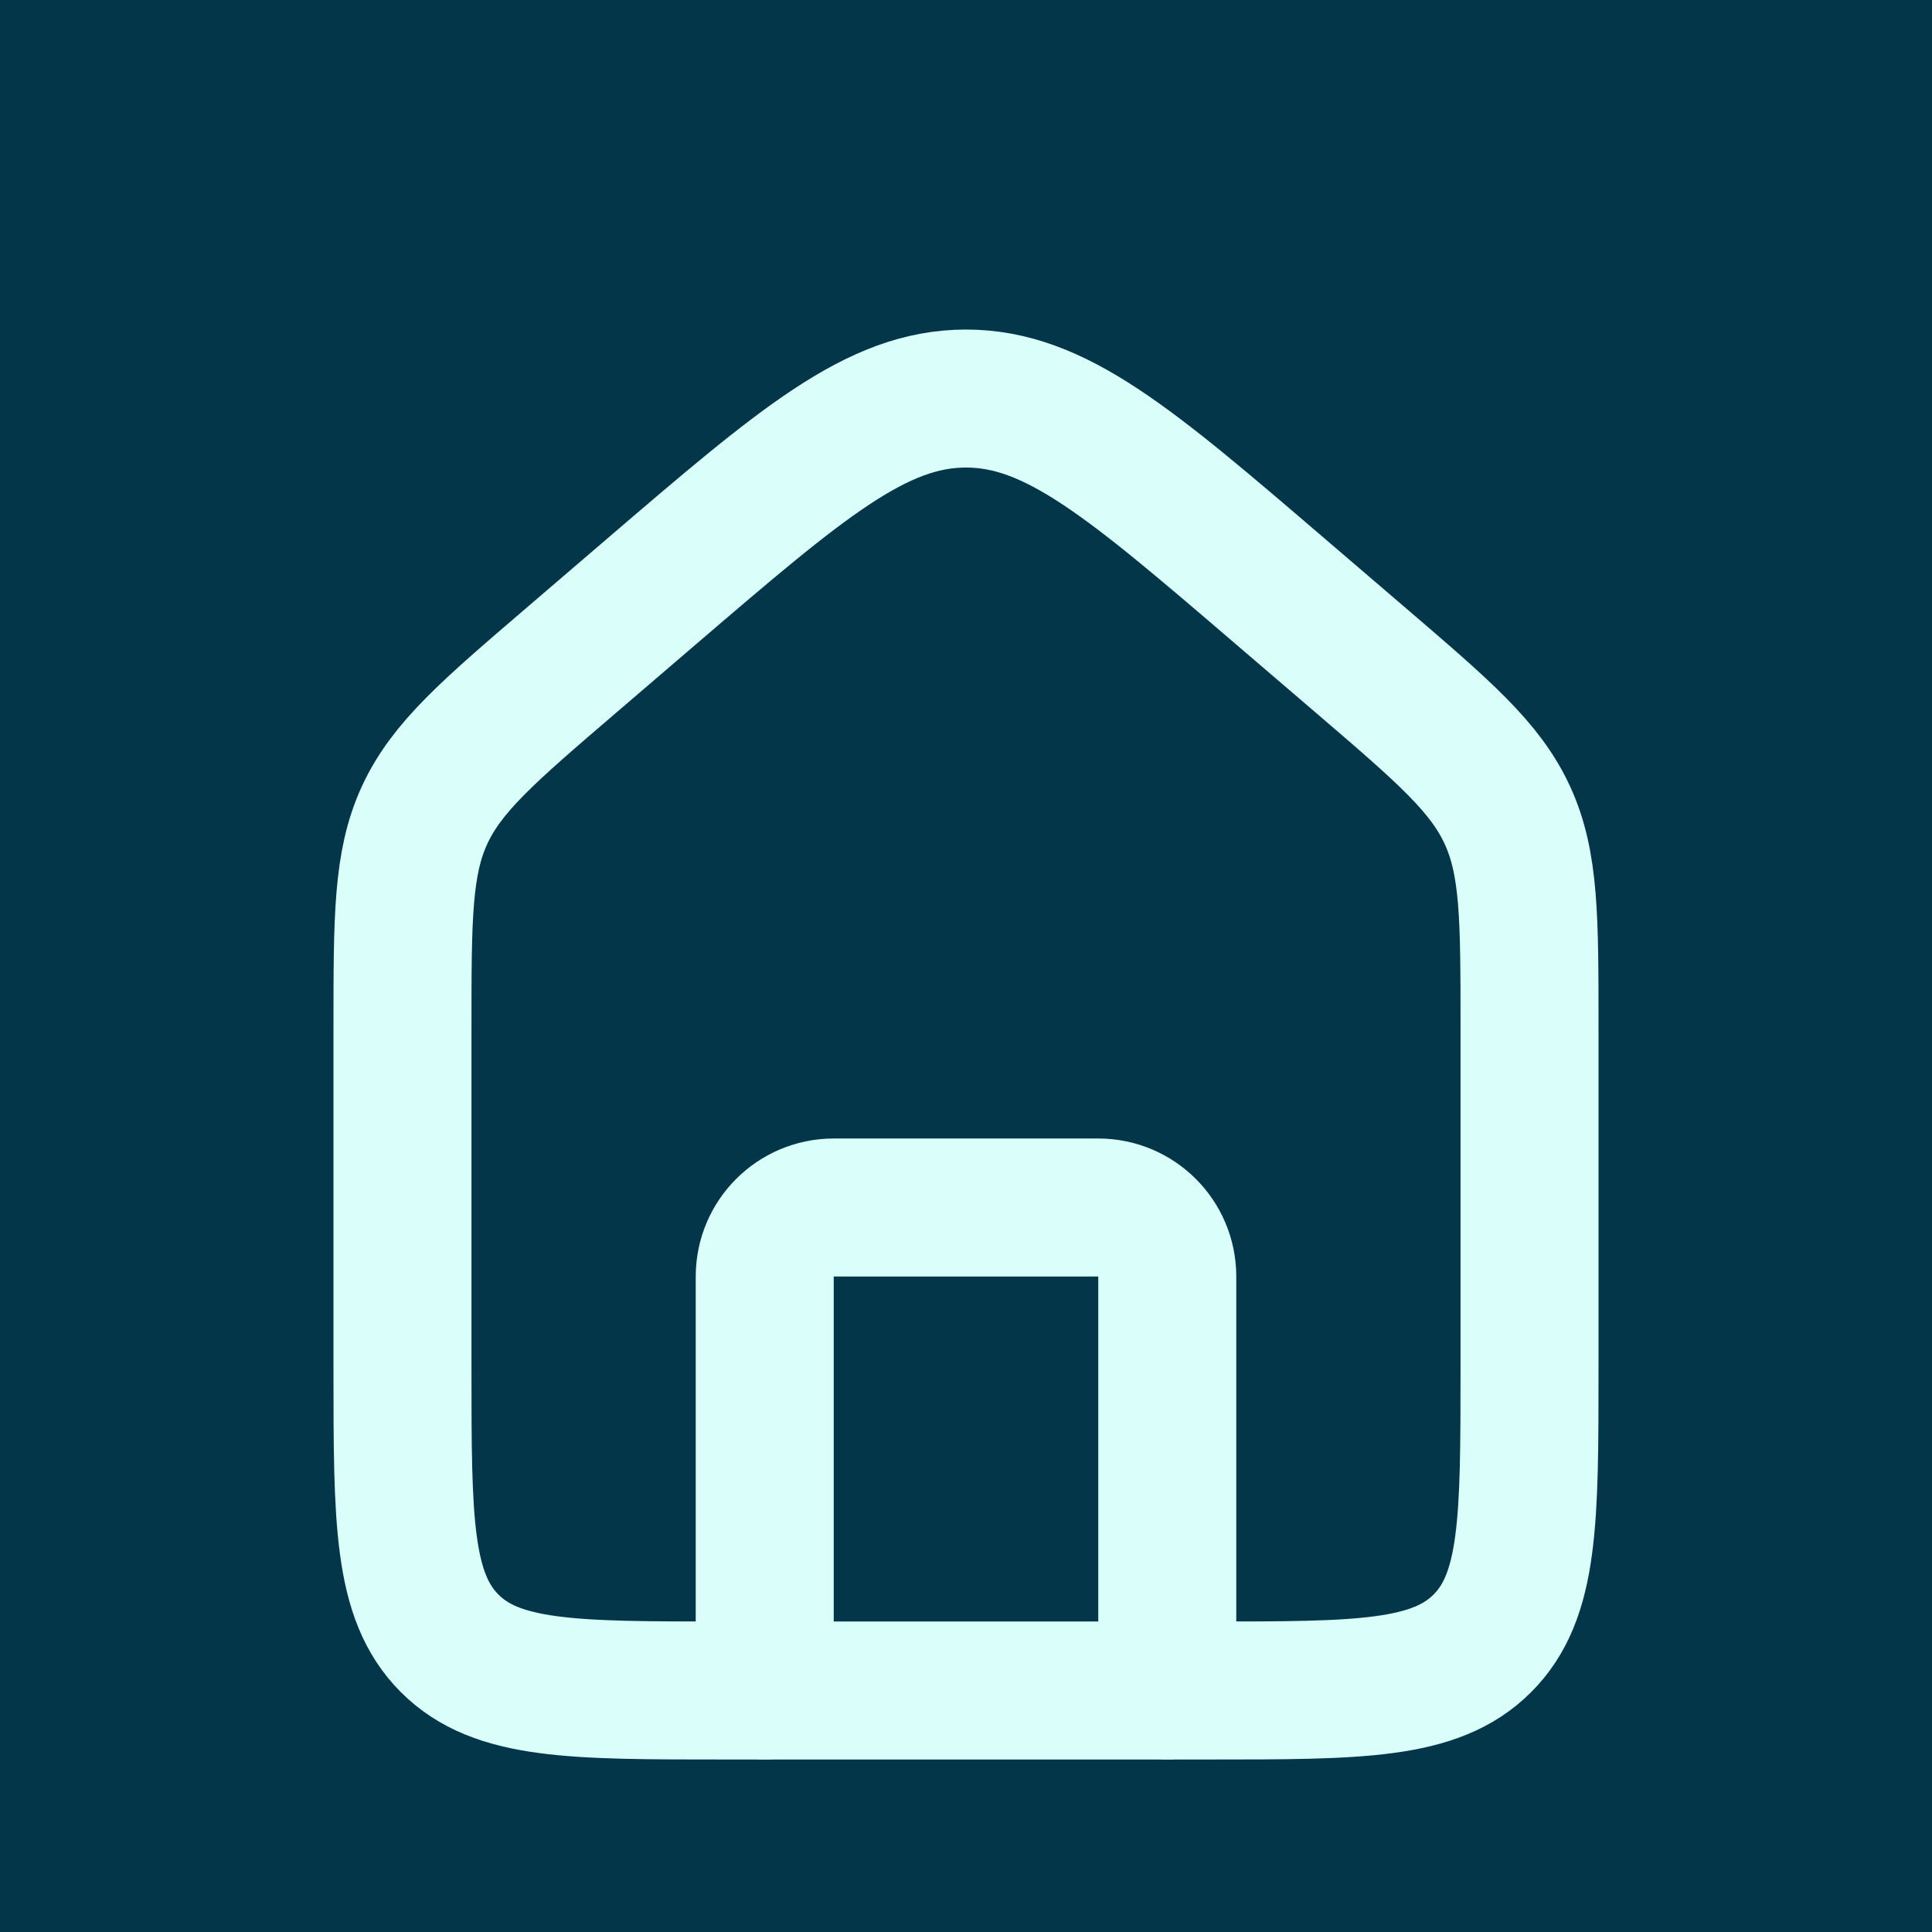
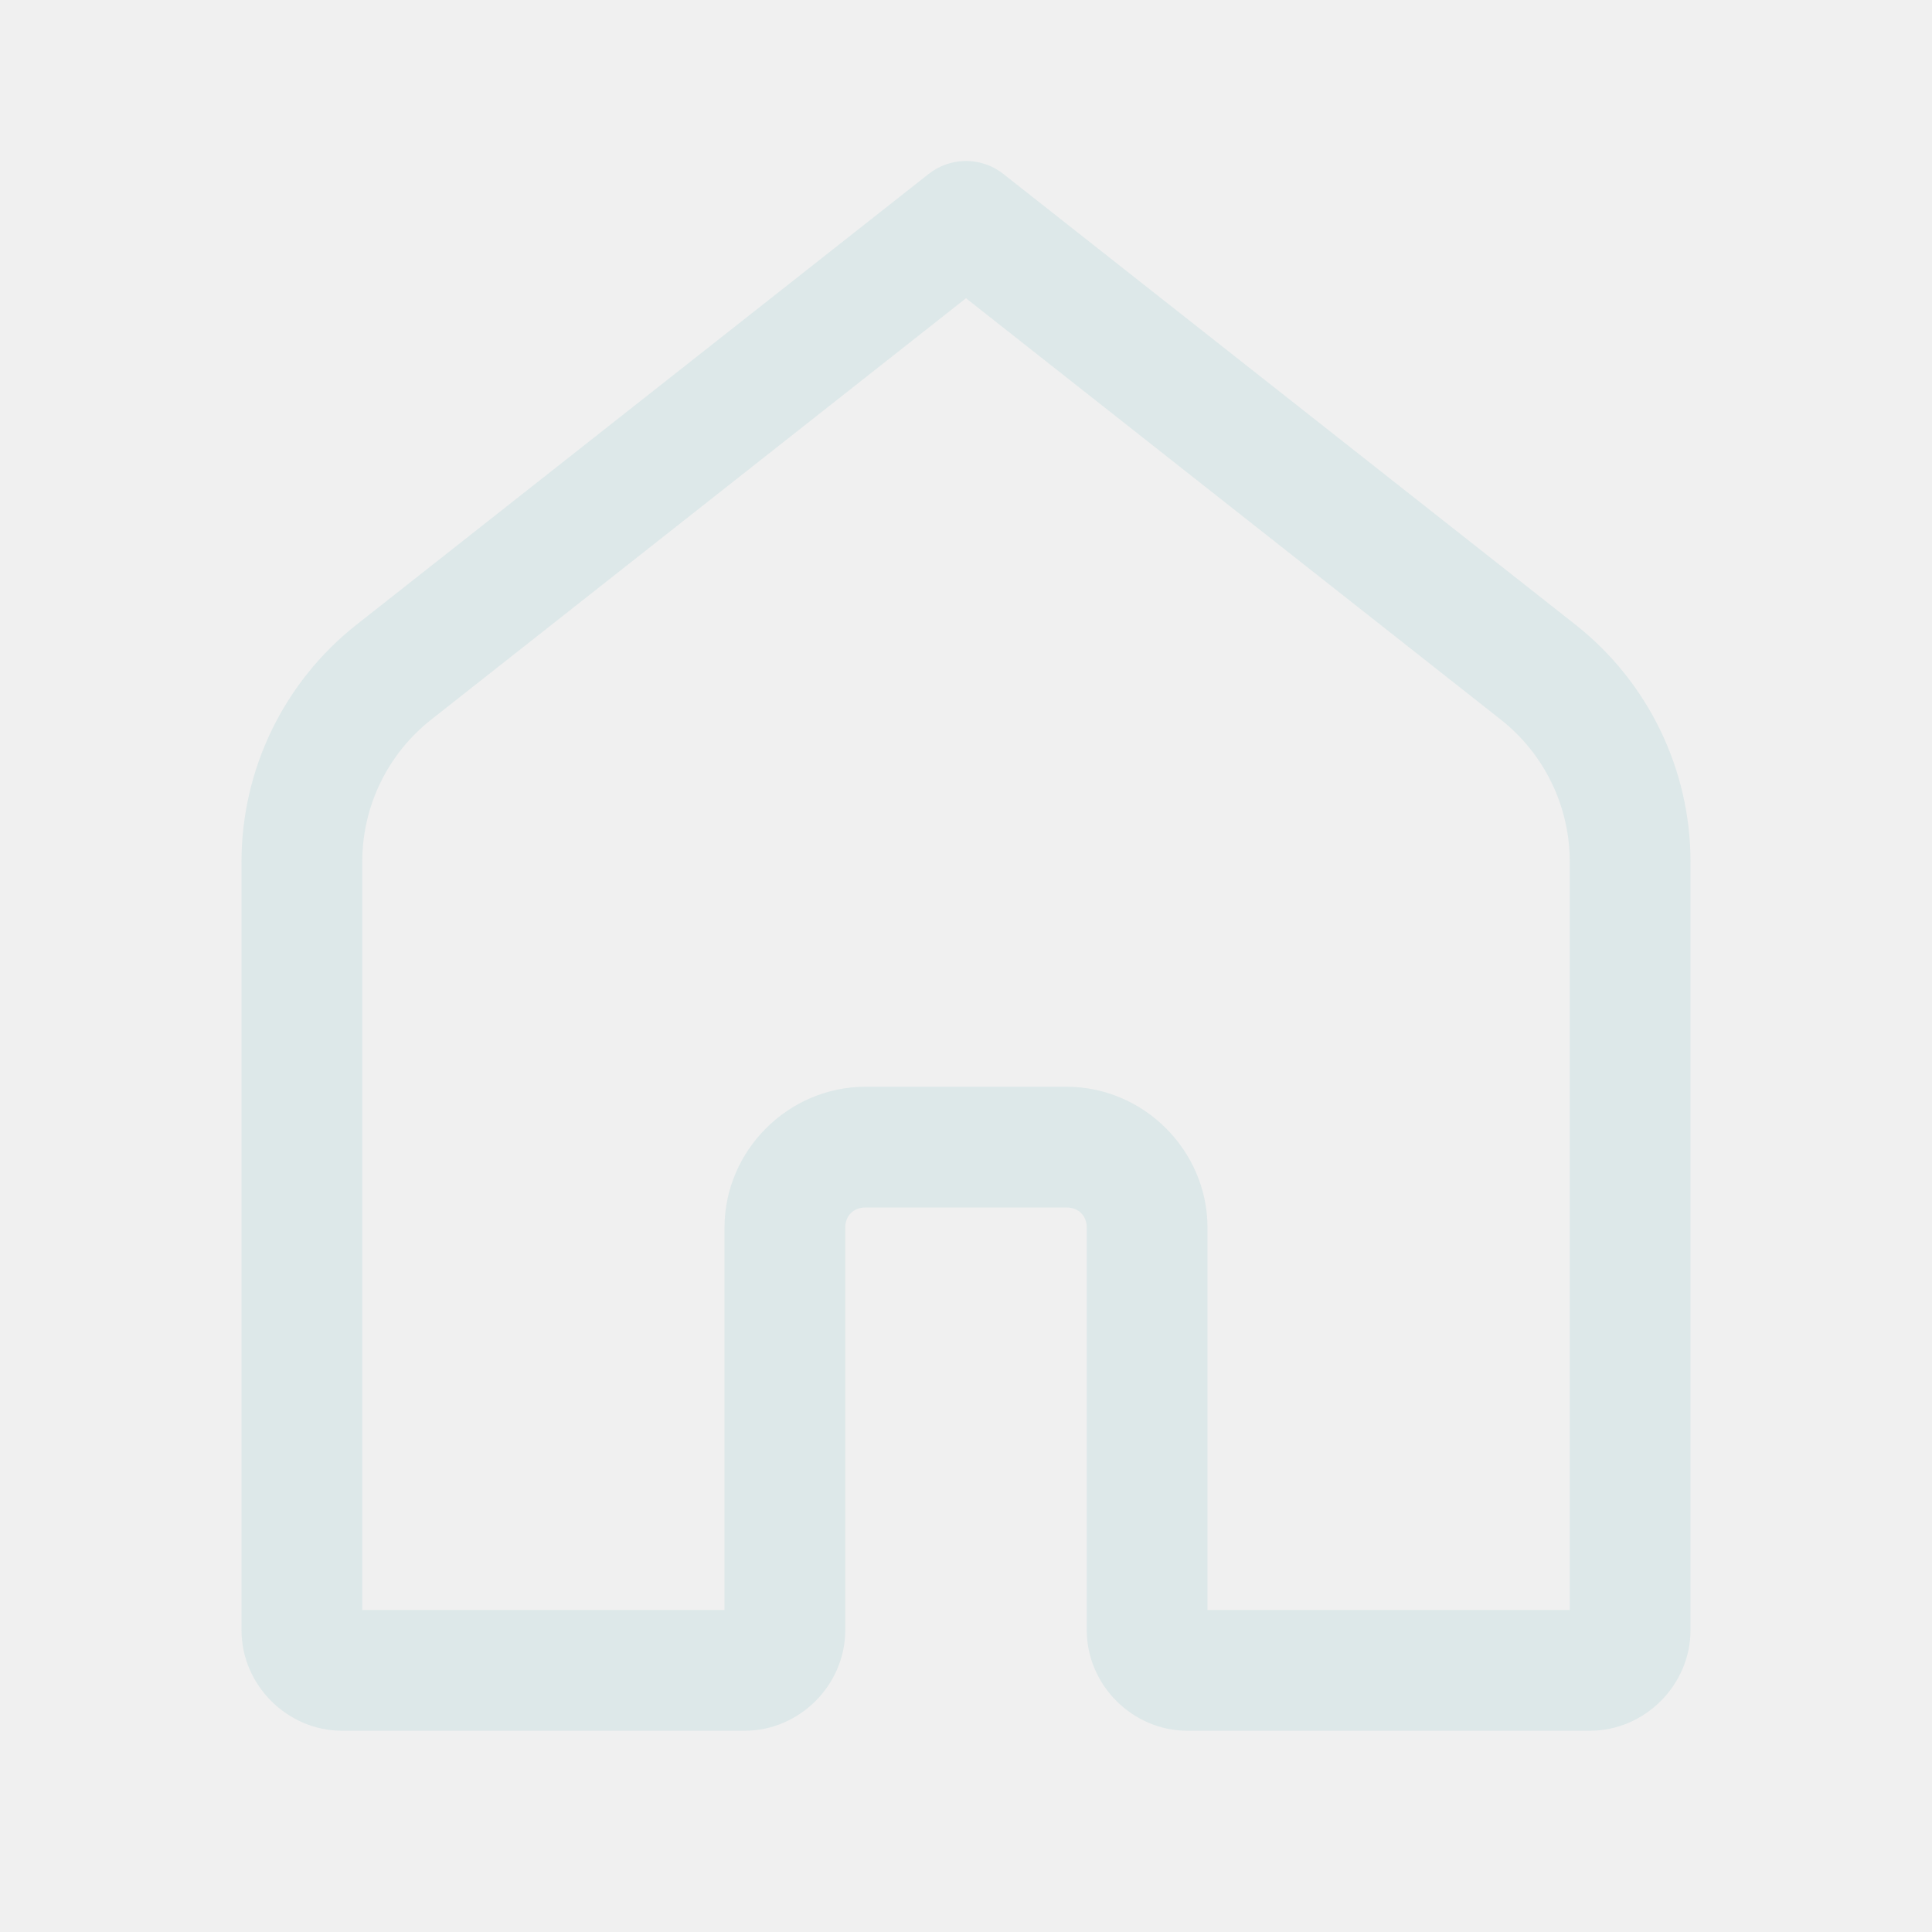
- <svg xmlns="http://www.w3.org/2000/svg" width="28" height="28" viewBox="0 0 28 28" fill="none">
-   <rect width="28" height="28" fill="#1E1E1E" />
-   <g id="Home page" clip-path="url(#clip0_0_1)">
-     <rect width="1440" height="664" transform="translate(-611 -26)" fill="#155C74" />
-     <g id="Navigation Bar">
-       <rect width="1440" height="80" transform="translate(-611 -26)" fill="#04364A" />
-       <g id="home-btn">
-         <g id="Home">
-           <path id="Rectangle 1" d="M5.833 14.886C5.833 13.302 5.833 12.51 6.153 11.814C6.474 11.118 7.075 10.602 8.278 9.571L9.444 8.571C11.618 6.708 12.705 5.776 14 5.776C15.295 5.776 16.382 6.708 18.555 8.571L19.722 9.571C20.925 10.602 21.526 11.118 21.846 11.814C22.167 12.51 22.167 13.302 22.167 14.886V19.833C22.167 22.033 22.167 23.133 21.483 23.817C20.8 24.5 19.7 24.5 17.5 24.5H10.5C8.3 24.5 7.2 24.5 6.517 23.817C5.833 23.133 5.833 22.033 5.833 19.833V14.886Z" stroke="#DAFFFB" stroke-width="2" />
-           <path id="Vector 3" d="M16.917 24.5V18.5C16.917 17.948 16.469 17.5 15.917 17.5H12.083C11.531 17.5 11.083 17.948 11.083 18.5V24.5" stroke="#DAFFFB" stroke-width="2" stroke-linecap="round" stroke-linejoin="round" />
-         </g>
-       </g>
+ <svg xmlns="http://www.w3.org/2000/svg" x="0px" y="0px" width="100" height="100" viewBox="0,0,255.999,255.999">
+   <g fill="#dde8e9" fill-rule="nonzero" stroke="none" stroke-width="1" stroke-linecap="butt" stroke-linejoin="miter" stroke-miterlimit="10" stroke-dasharray="" stroke-dashoffset="0" font-family="none" font-weight="none" font-size="none" text-anchor="none" style="mix-blend-mode: normal">
+     <g transform="scale(5.33333,5.33333)">
+       <path d="M23.951,4c-0.32,0.011 -0.628,0.124 -0.879,0.322l-14.213,11.197c-1.804,1.422 -2.859,3.594 -2.859,5.891v19.09c0,1.364 1.136,2.5 2.5,2.5h10c1.364,0 2.5,-1.136 2.5,-2.5v-10c0,-0.295 0.205,-0.5 0.5,-0.5h5c0.295,0 0.5,0.205 0.5,0.5v10c0,1.364 1.136,2.5 2.5,2.5h10c1.364,0 2.5,-1.136 2.5,-2.5v-19.09c0,-2.297 -1.055,-4.469 -2.859,-5.891l-14.213,-11.197c-0.277,-0.219 -0.623,-0.333 -0.977,-0.322zM24,7.41l13.285,10.467c1.084,0.854 1.715,2.154 1.715,3.533v18.59h-9v-9.5c0,-1.915 -1.585,-3.5 -3.5,-3.5h-5c-1.915,0 -3.5,1.585 -3.5,3.5v9.5h-9v-18.59c0,-1.379 0.631,-2.679 1.715,-3.533z" />
    </g>
  </g>
-   <defs>
-     <clipPath id="clip0_0_1">
-       <rect width="1440" height="664" fill="white" transform="translate(-611 -26)" />
-     </clipPath>
-   </defs>
</svg>
